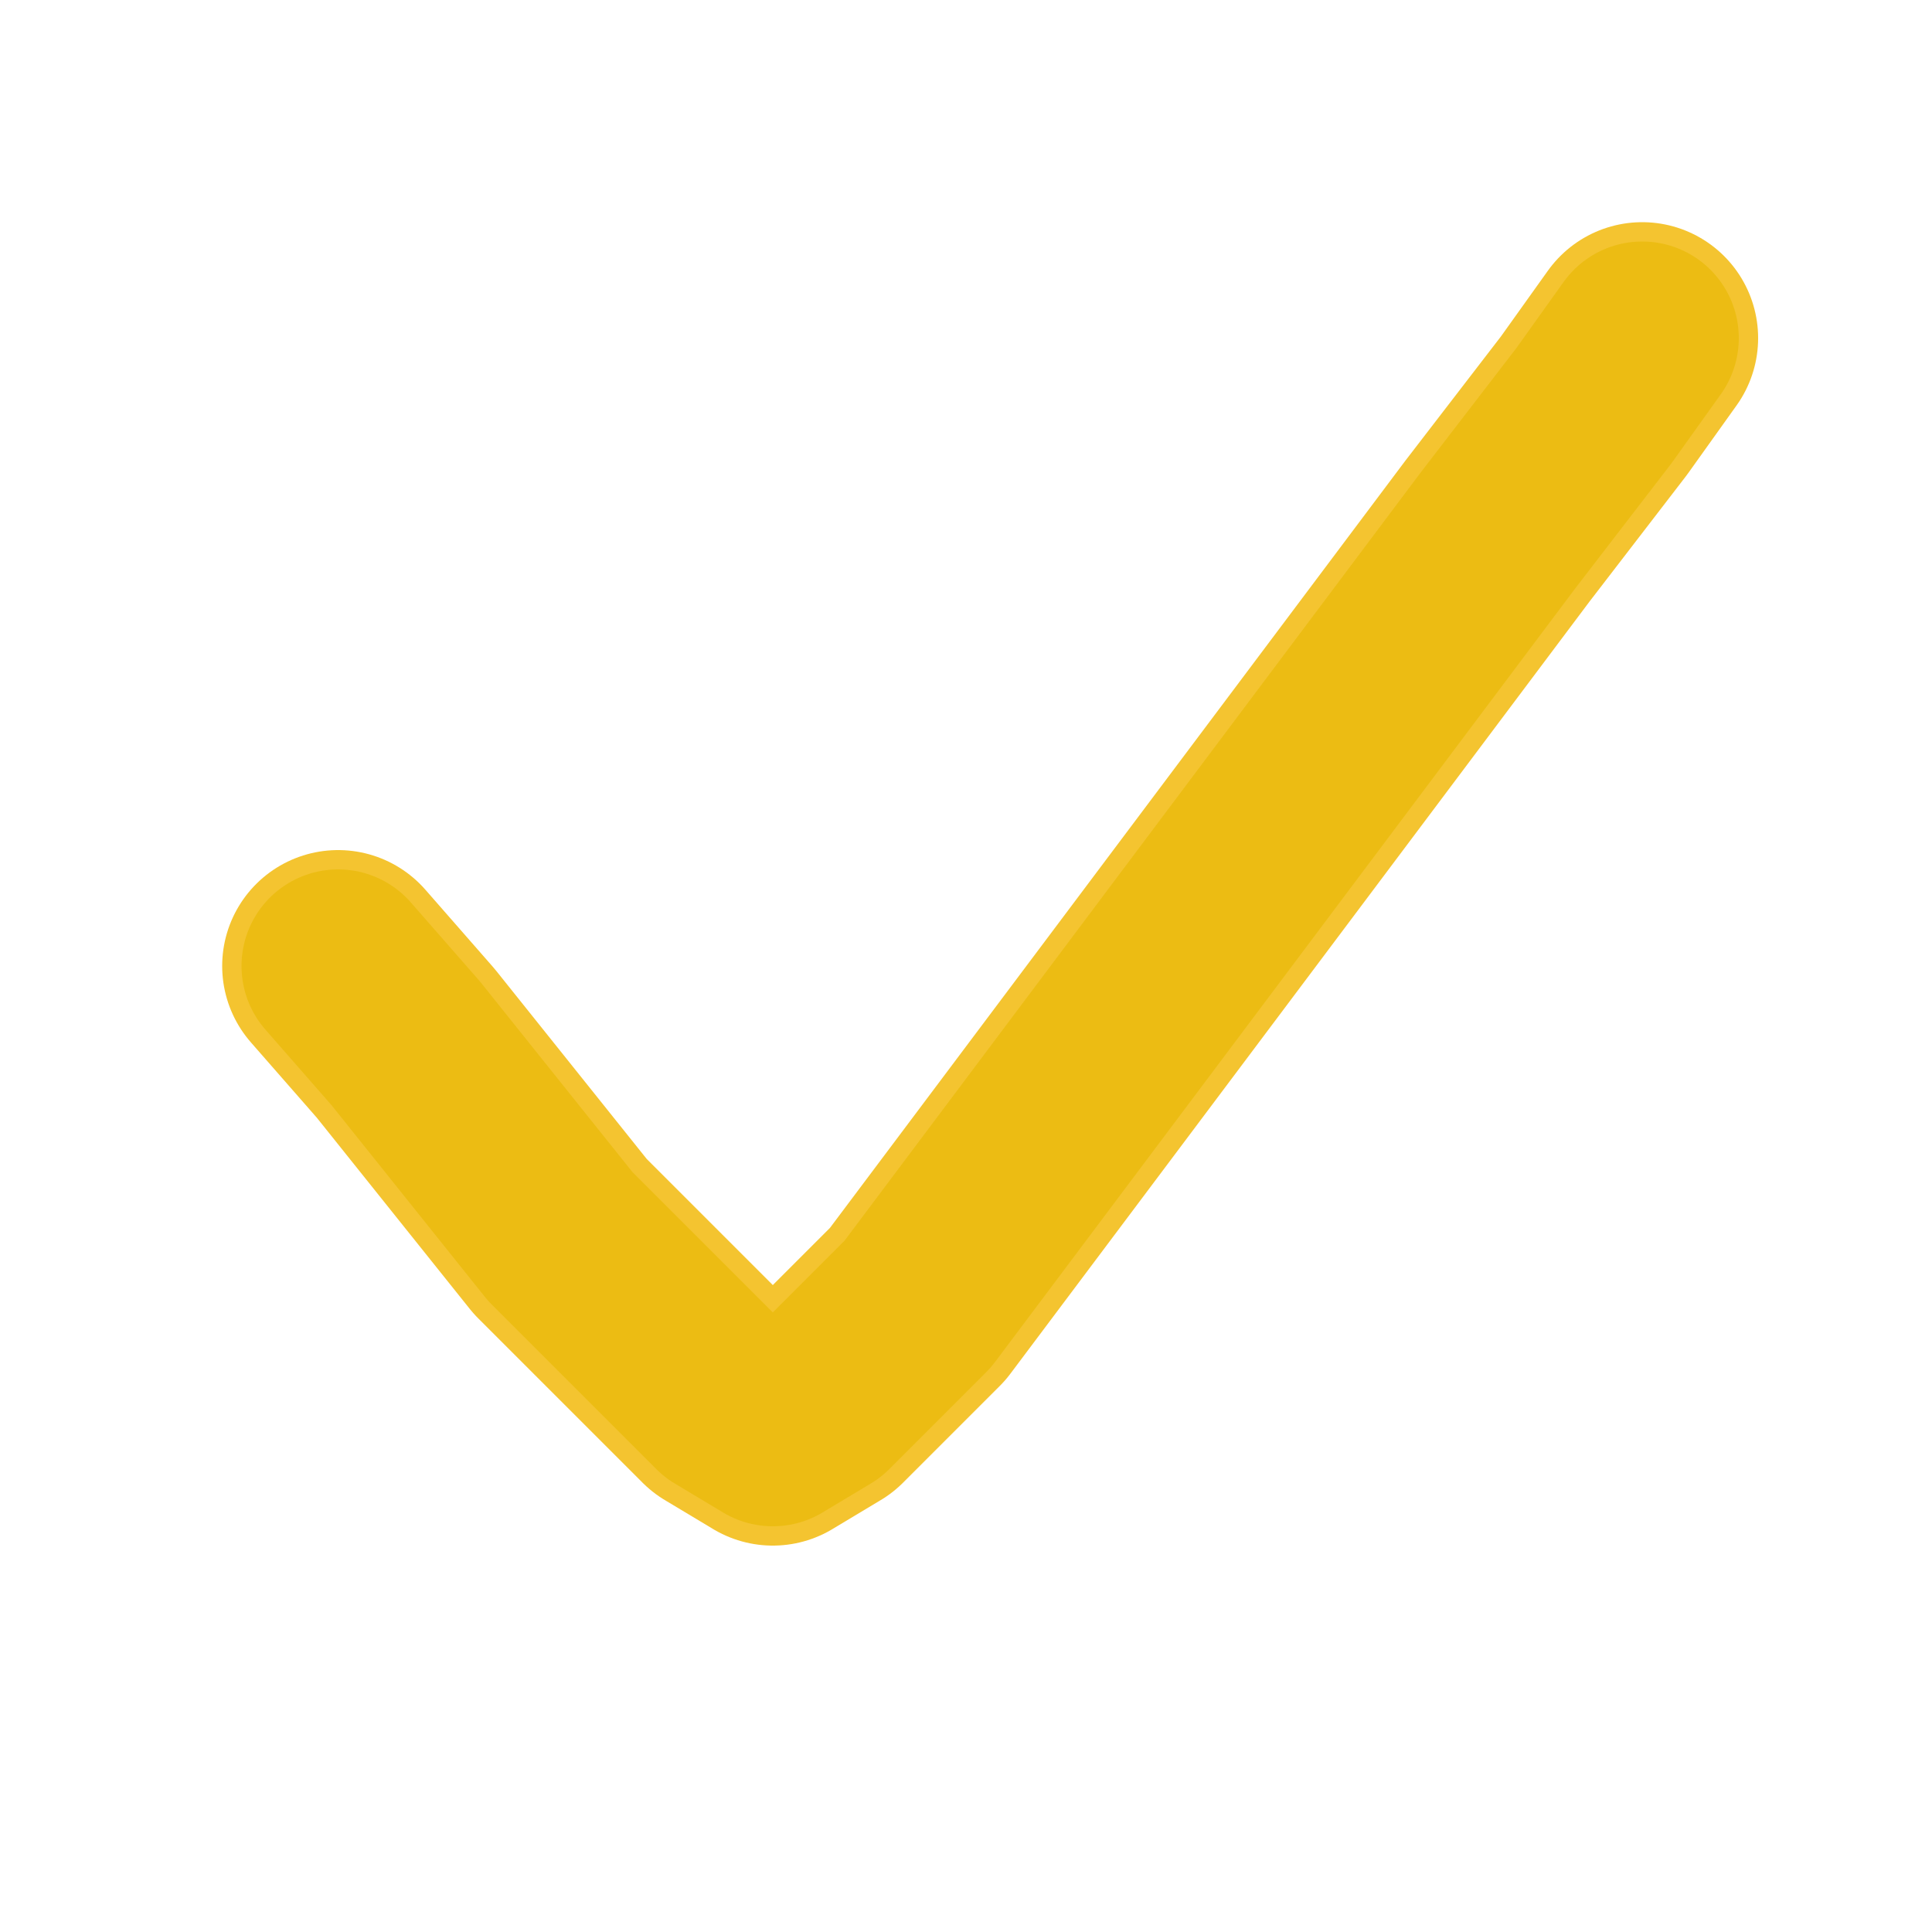
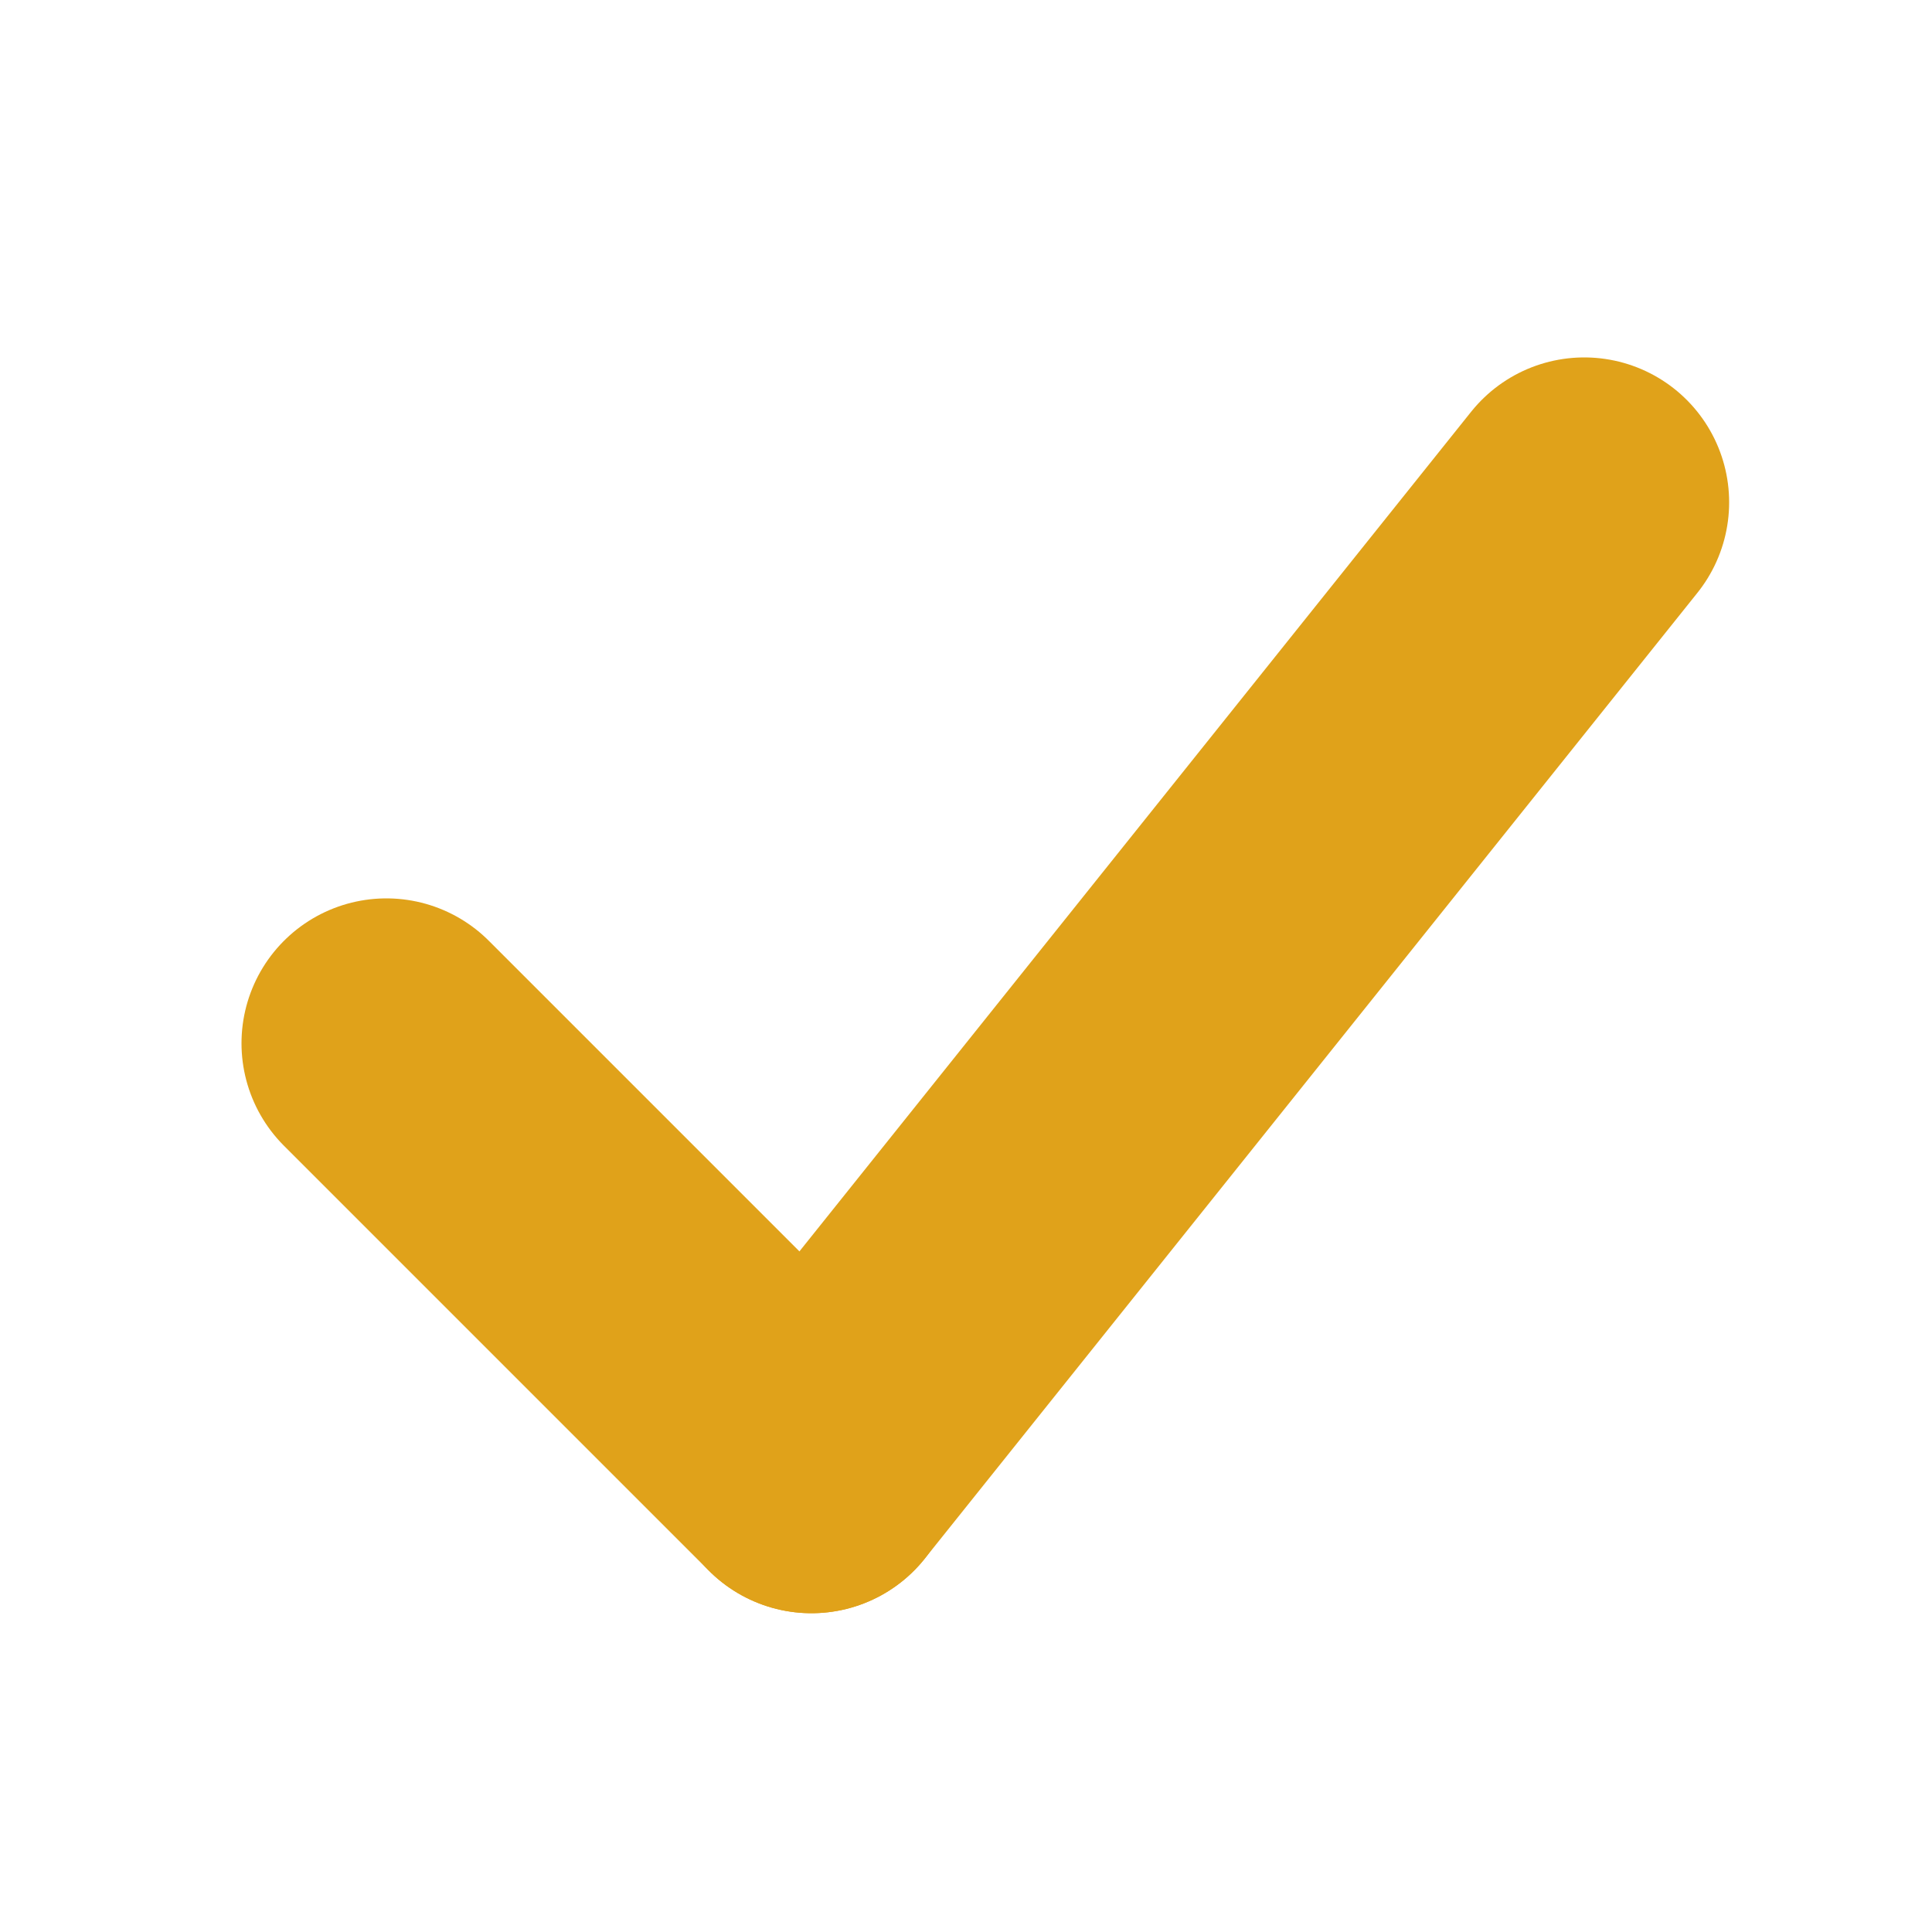
<svg xmlns="http://www.w3.org/2000/svg" width="200" height="200" viewBox="0 0 200 200">
-   <path d="M 35 100 L 42 108 L 50 118 L 58 128 L 68 138 L 75 145 L 80 148 L 85 145 L 95 135 L 110 115 L 125 95 L 140 75 L 155 55 L 165 42 L 170 35" stroke="#F4C430" stroke-width="24" stroke-linecap="round" stroke-linejoin="round" fill="none" />
-   <path d="M 35 100 L 42 108 L 50 118 L 58 128 L 68 138 L 75 145 L 80 148 L 85 145 L 95 135 L 110 115 L 125 95 L 140 75 L 155 55 L 165 42 L 170 35" stroke="#E6B800" stroke-width="20" stroke-linecap="round" stroke-linejoin="round" fill="none" opacity="0.6" />
+   <defs>
+     <linearGradient id="g1" x1="0" y1="0" x2="1" y2="1">
+       <stop offset="0" stop-color="#792BBC" />
+       <stop offset="1" stop-color="#3E0A6F" />
+     </linearGradient>
+     <linearGradient id="g2" x1="0" y1="0" x2="1" y2="1">
+       <stop offset="0" stop-color="#7A2BBE" />
+       <stop offset="1" stop-color="#3D0A6D" />
+     </linearGradient>
+     <linearGradient id="g3" x1="0" y1="0" x2="1" y2="1">
+       <stop offset="0" stop-color="#0088FF" />
+       <stop offset="1" stop-color="#1298A5" />
+     </linearGradient>
+     <linearGradient id="g4" x1="0" y1="0" x2="1" y2="1">
+       <stop offset="0" stop-color="#0088FF" />
+       <stop offset="1" stop-color="#70F0F9" />
+     </linearGradient>
+   </defs>
+   <g>
+     <path d="M 40.0 108.0 L 84.0 152.0" fill="none" stroke="#E0A21A" stroke-width="30.0" stroke-linecap="round" stroke-linejoin="round" />
+     <path d="M 84.0 152.0 L 164.0 52.0" fill="none" stroke="#E0A21A" stroke-width="30.0" stroke-linecap="round" stroke-linejoin="round" />
+   </g>
</svg>
